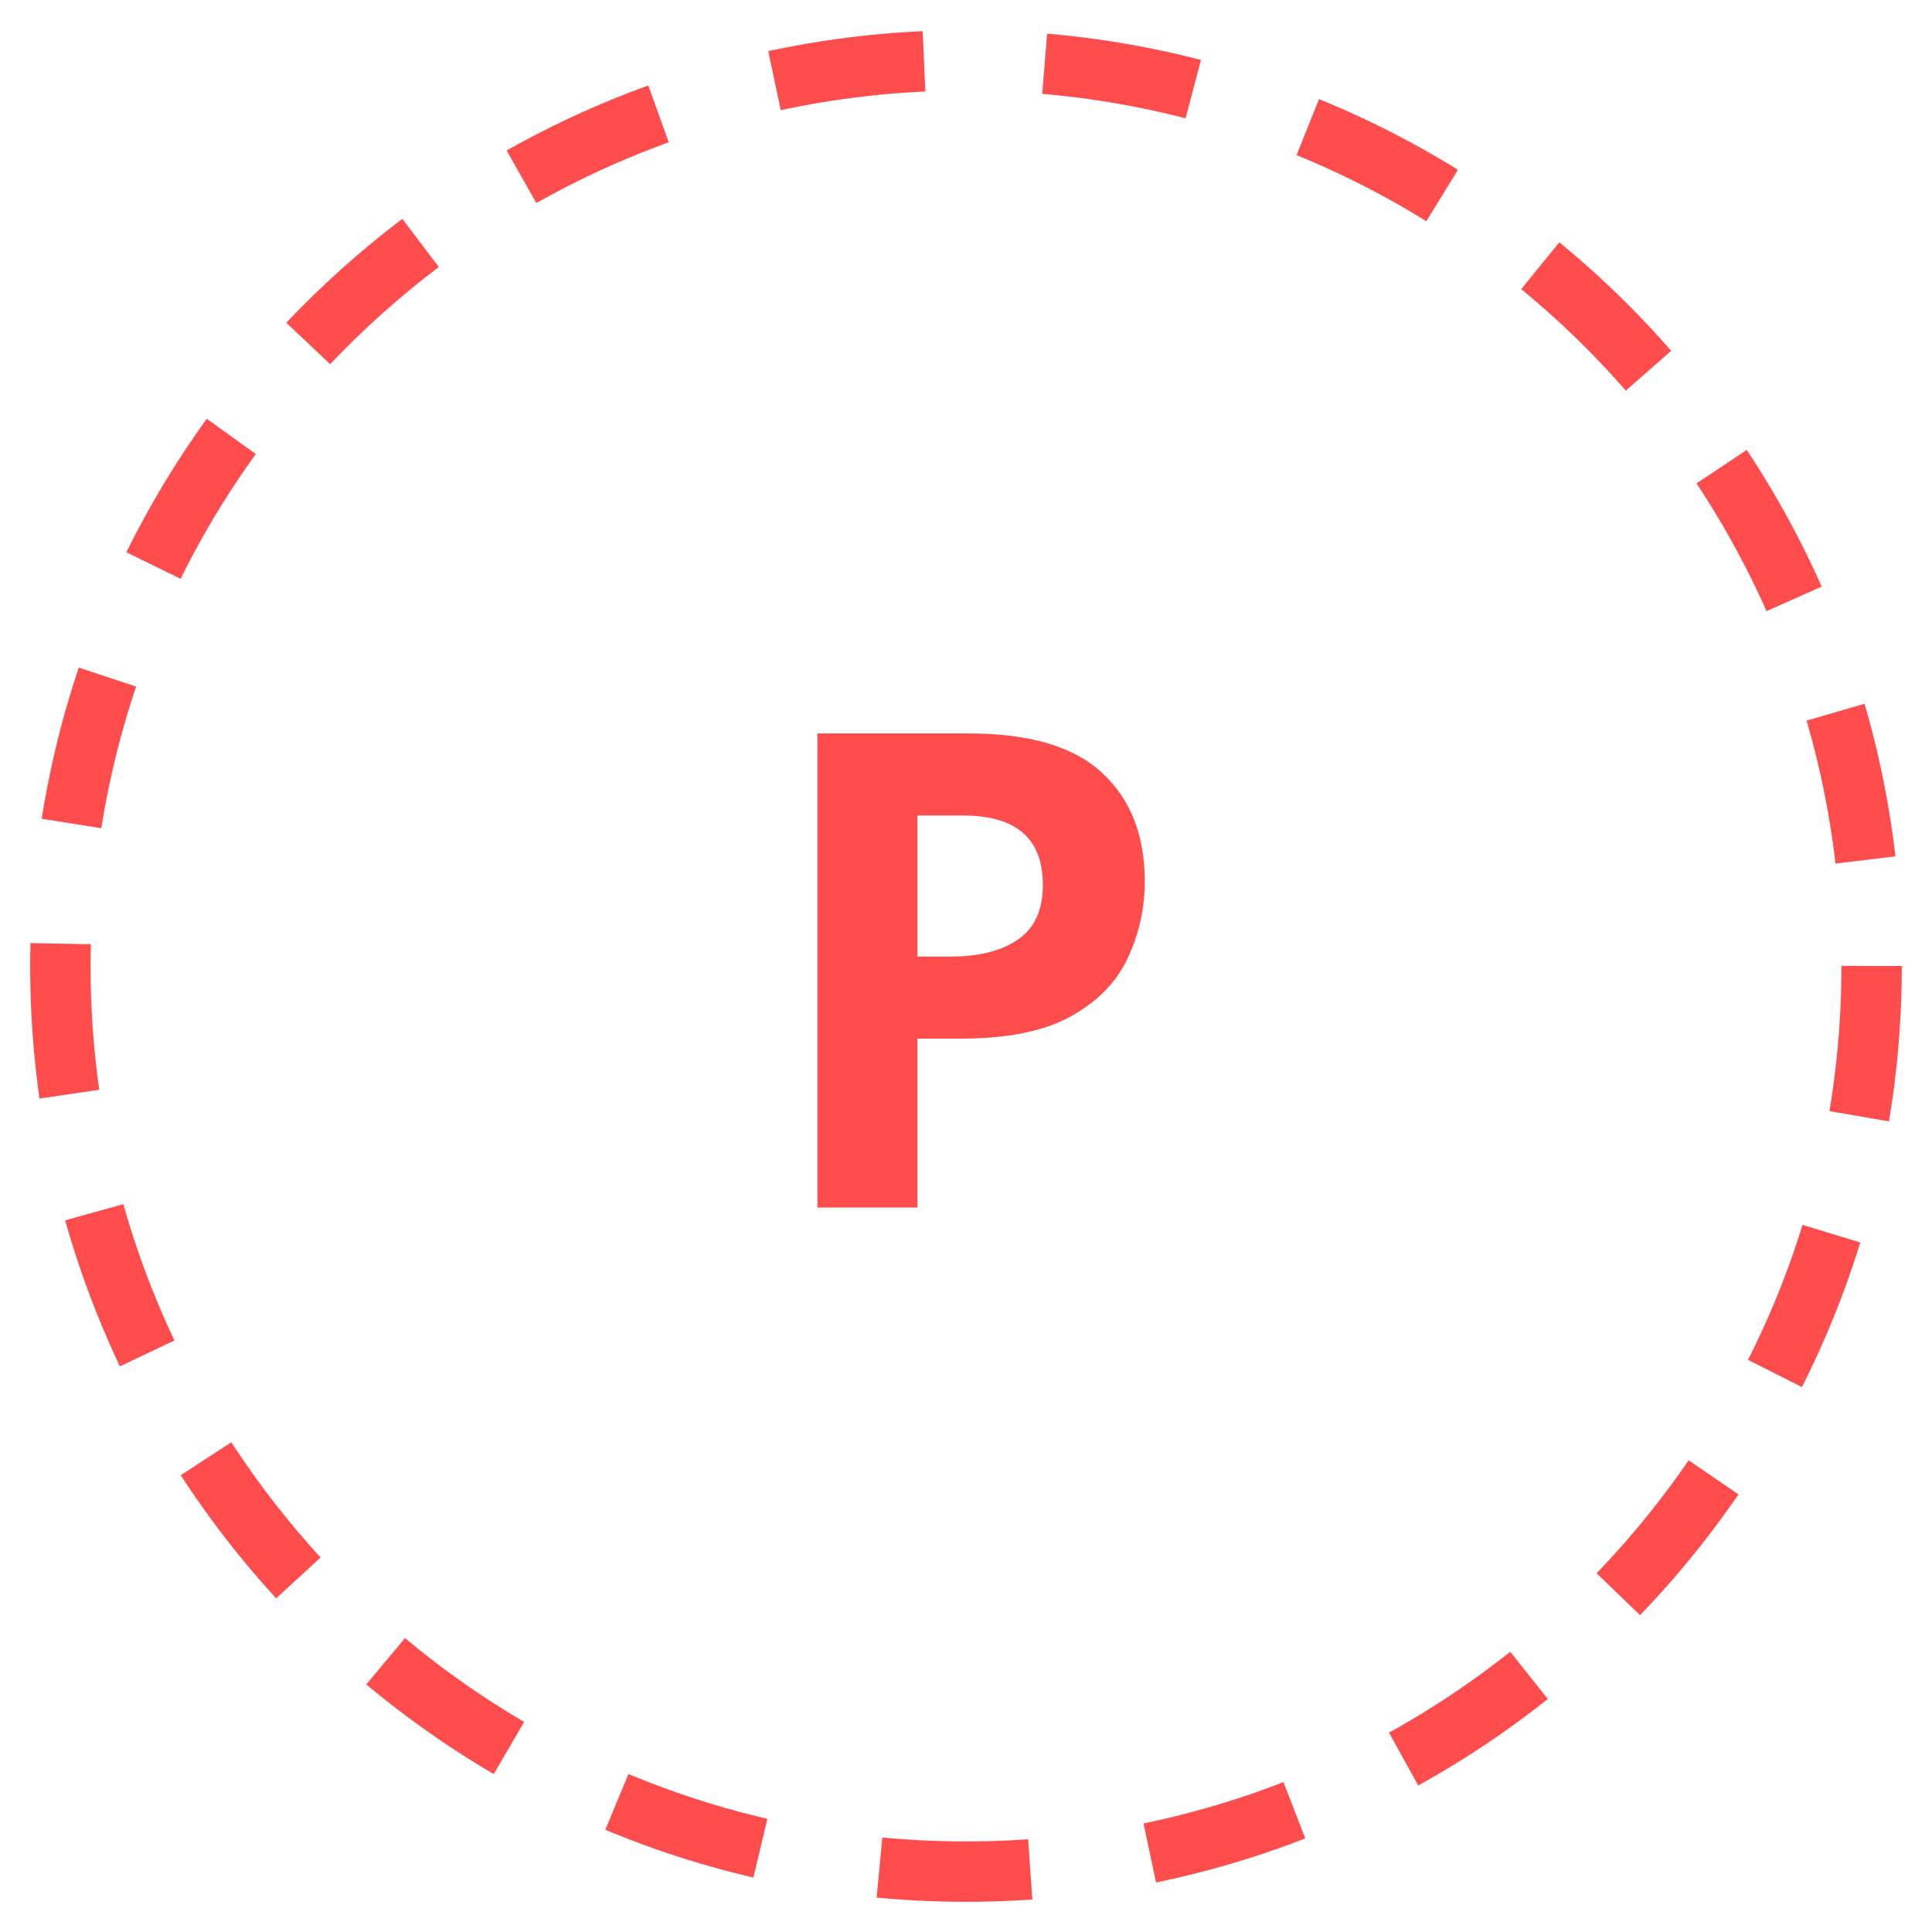
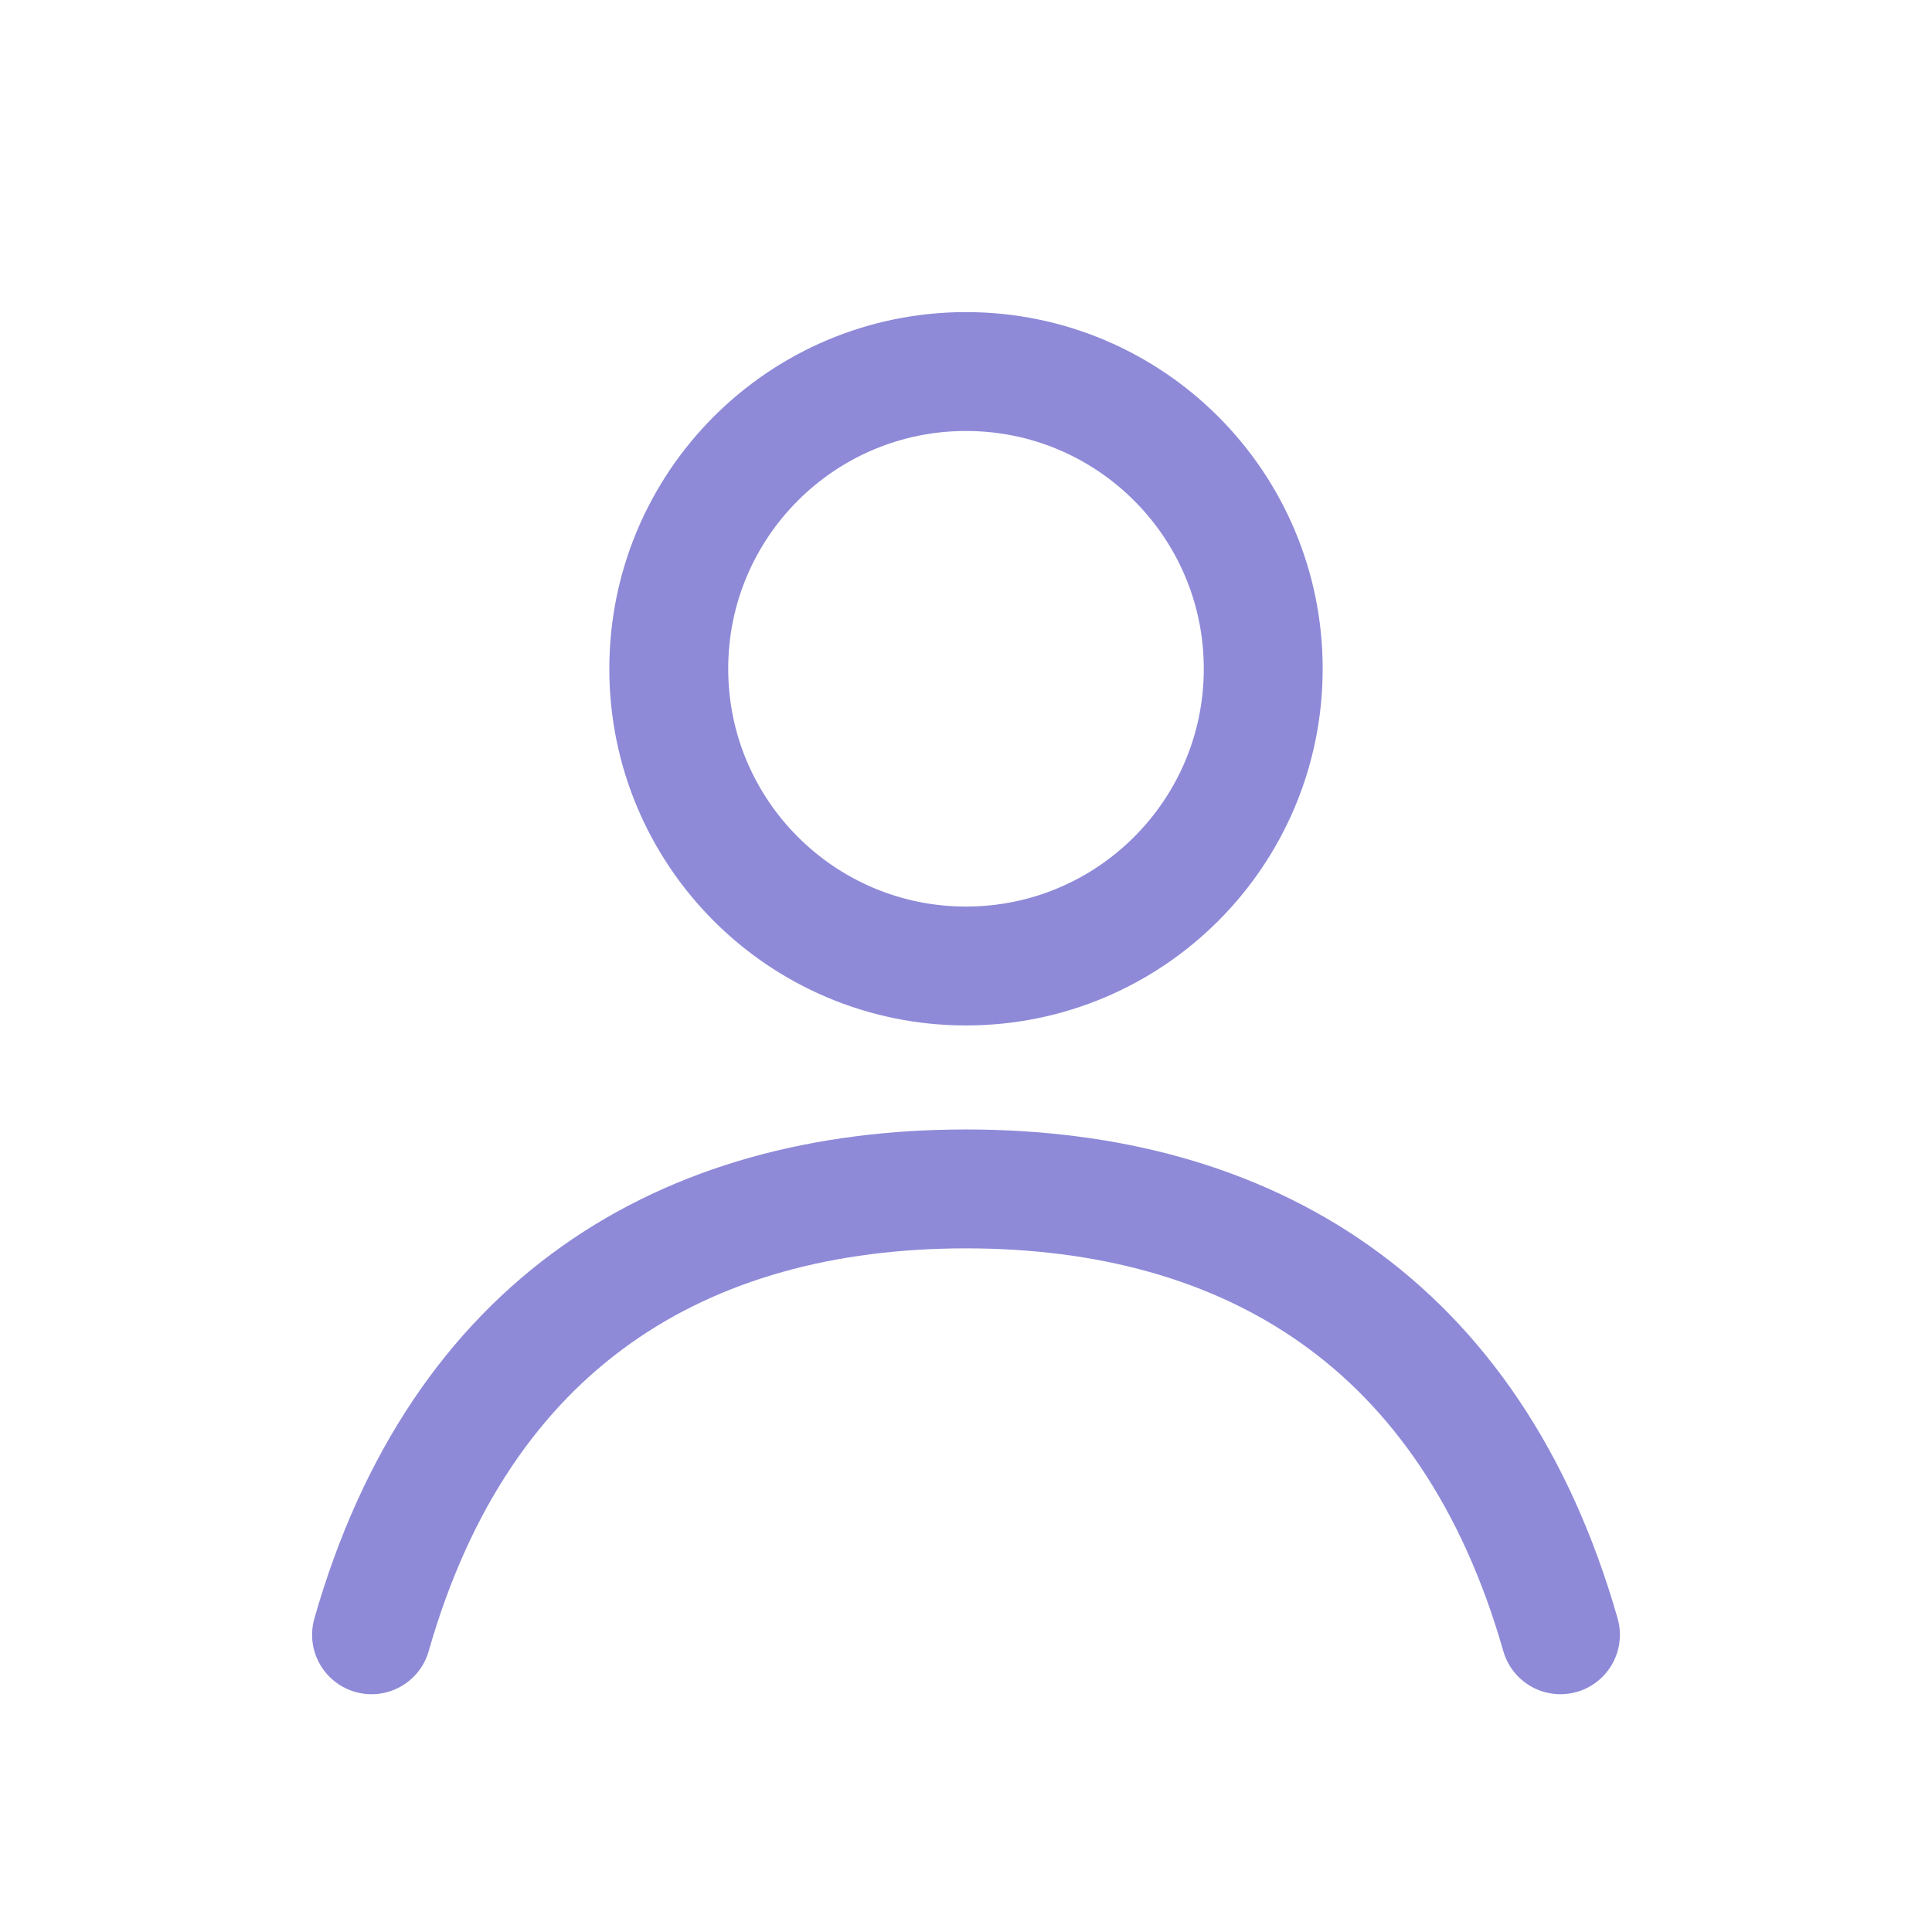
- <svg xmlns="http://www.w3.org/2000/svg" width="64" height="64" viewBox="0 0 64 64">
-   <circle cx="32" cy="32" r="30" fill="none" stroke="#FF4D4D" stroke-width="2" stroke-dasharray="5 4" />
-   <text x="32" y="40" font-family="'Noto Sans KR', sans-serif" font-size="22" font-weight="700" fill="#FF4D4D" text-anchor="middle">P</text>
+ <svg xmlns="http://www.w3.org/2000/svg" width="26" height="26" viewBox="0 0 26 26" fill="none" stroke="#8E8AD8" stroke-width="1.6">
+   <circle cx="13" cy="9" r="4" />
+   <path d="M5 22c1.2-4.2 4.2-6 8-6s6.8 1.8 8 6" stroke-linecap="round" />
</svg>
